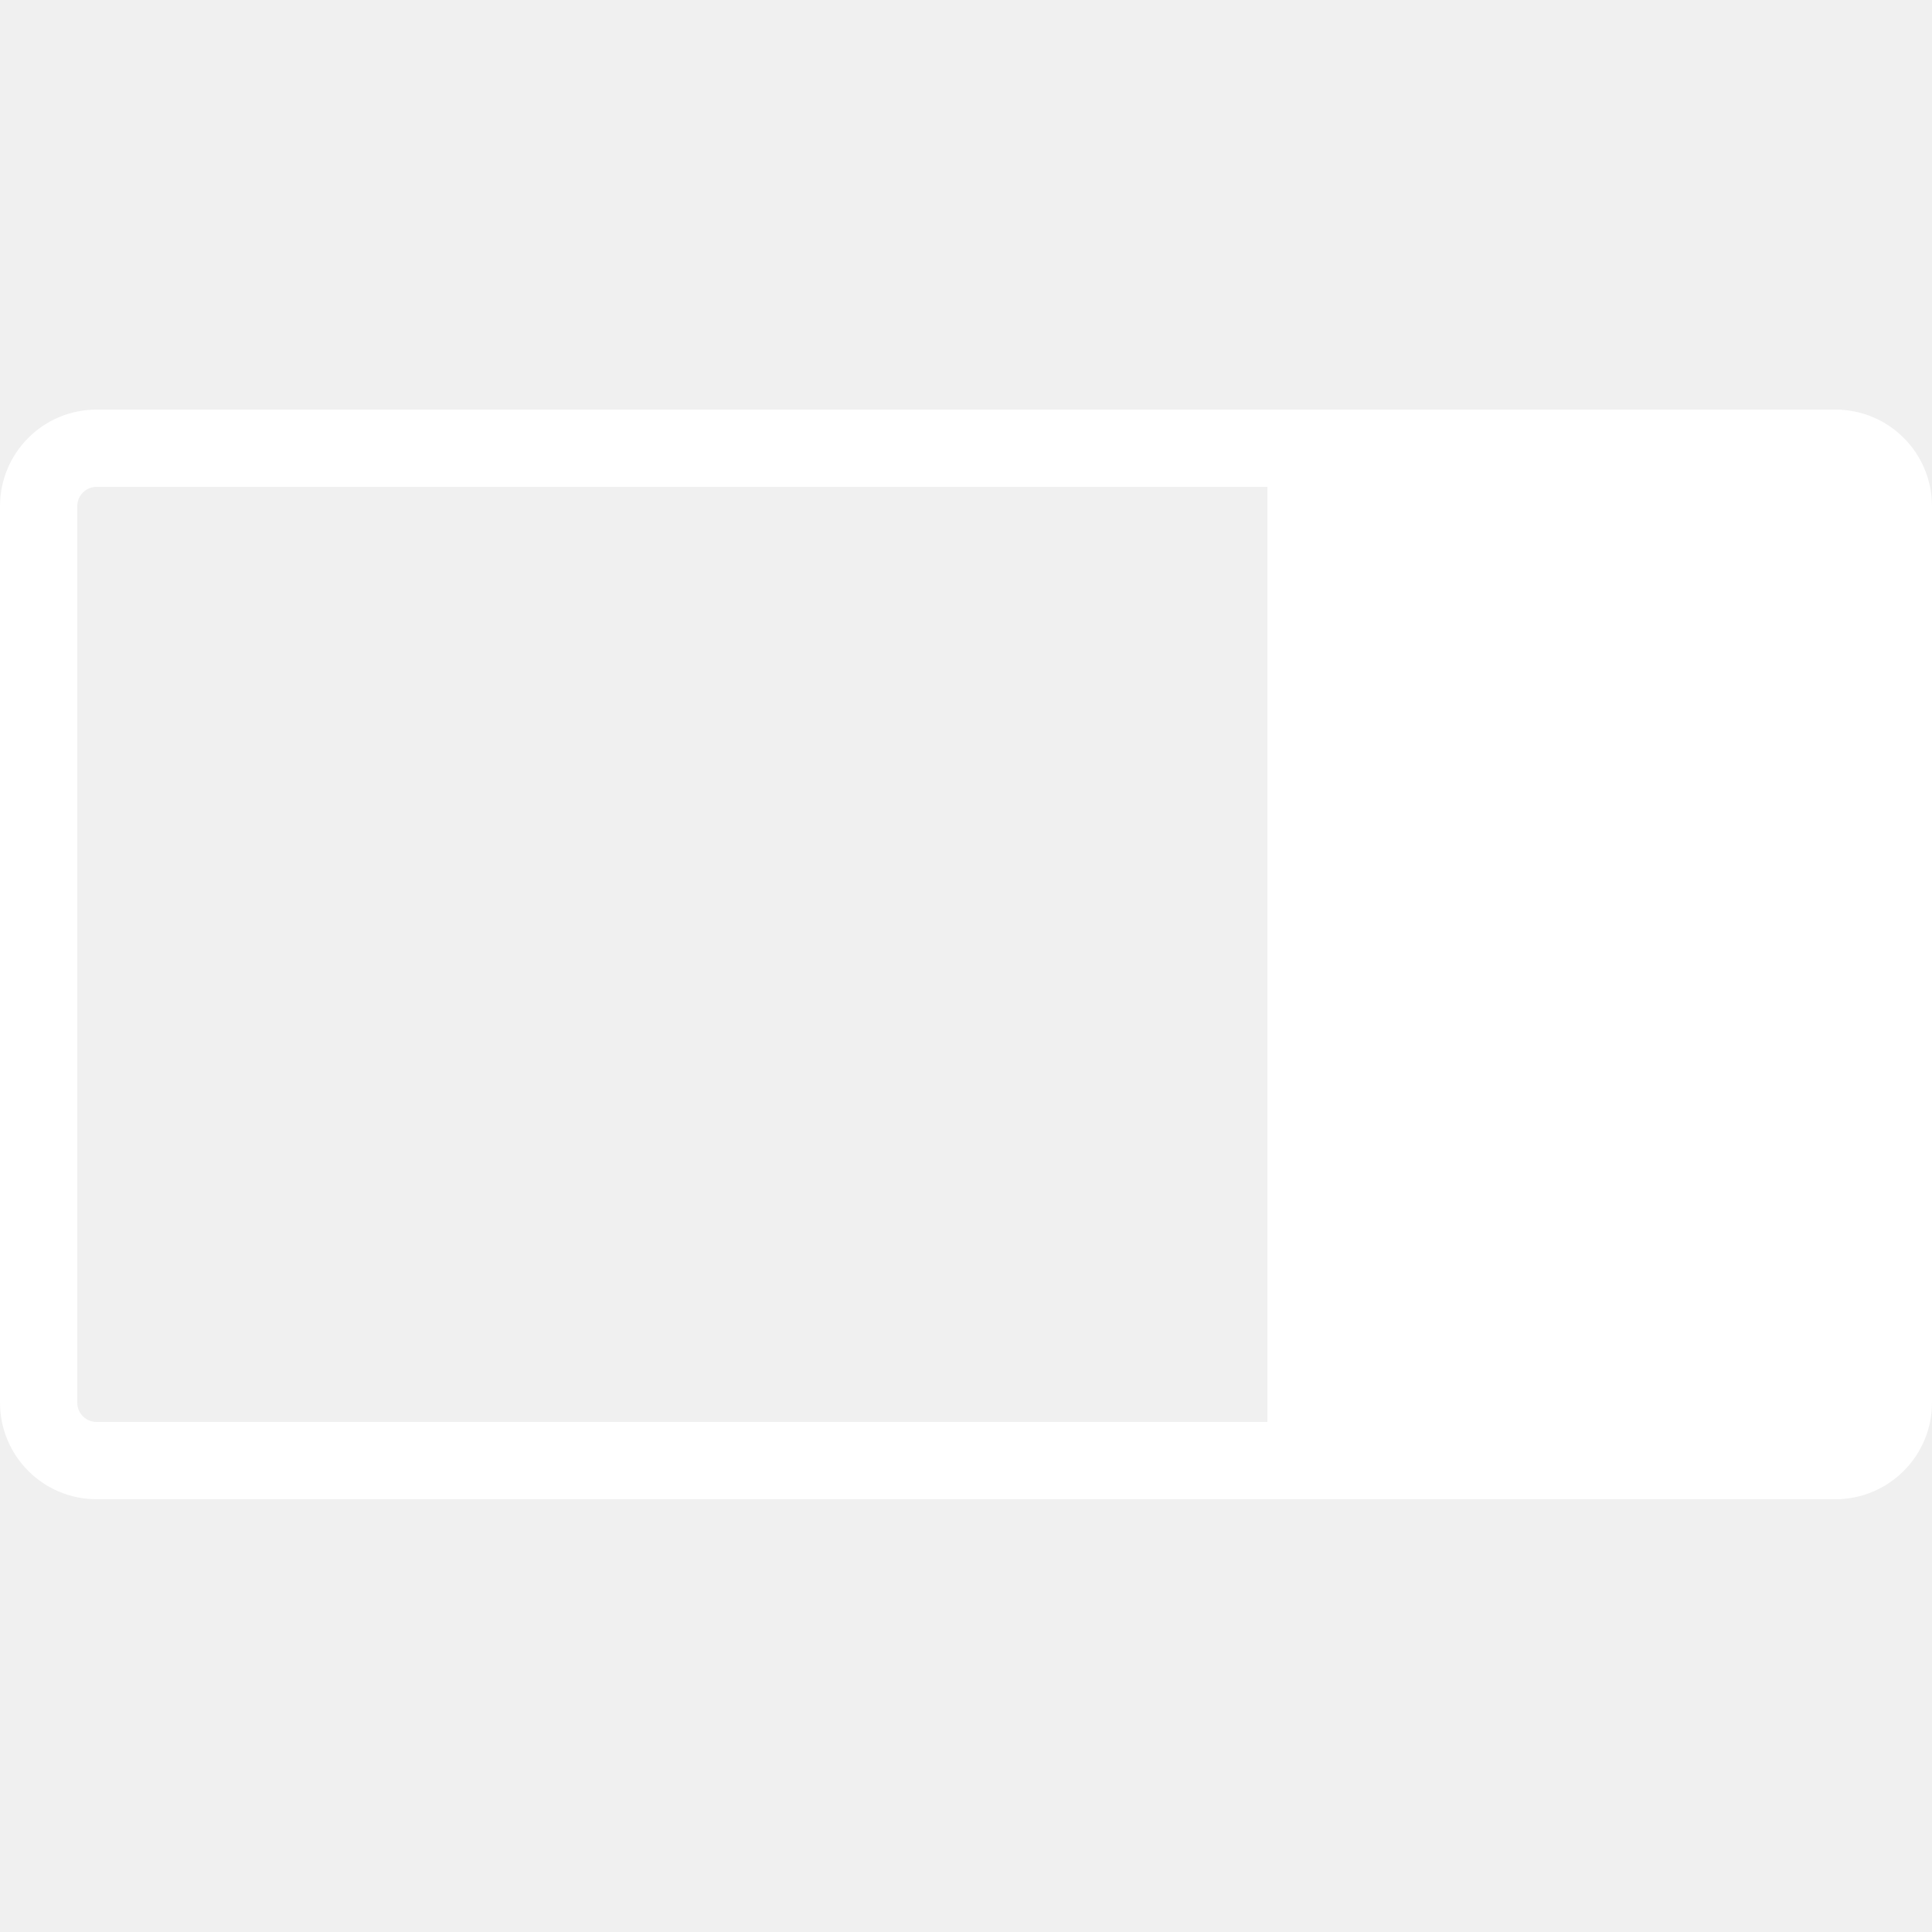
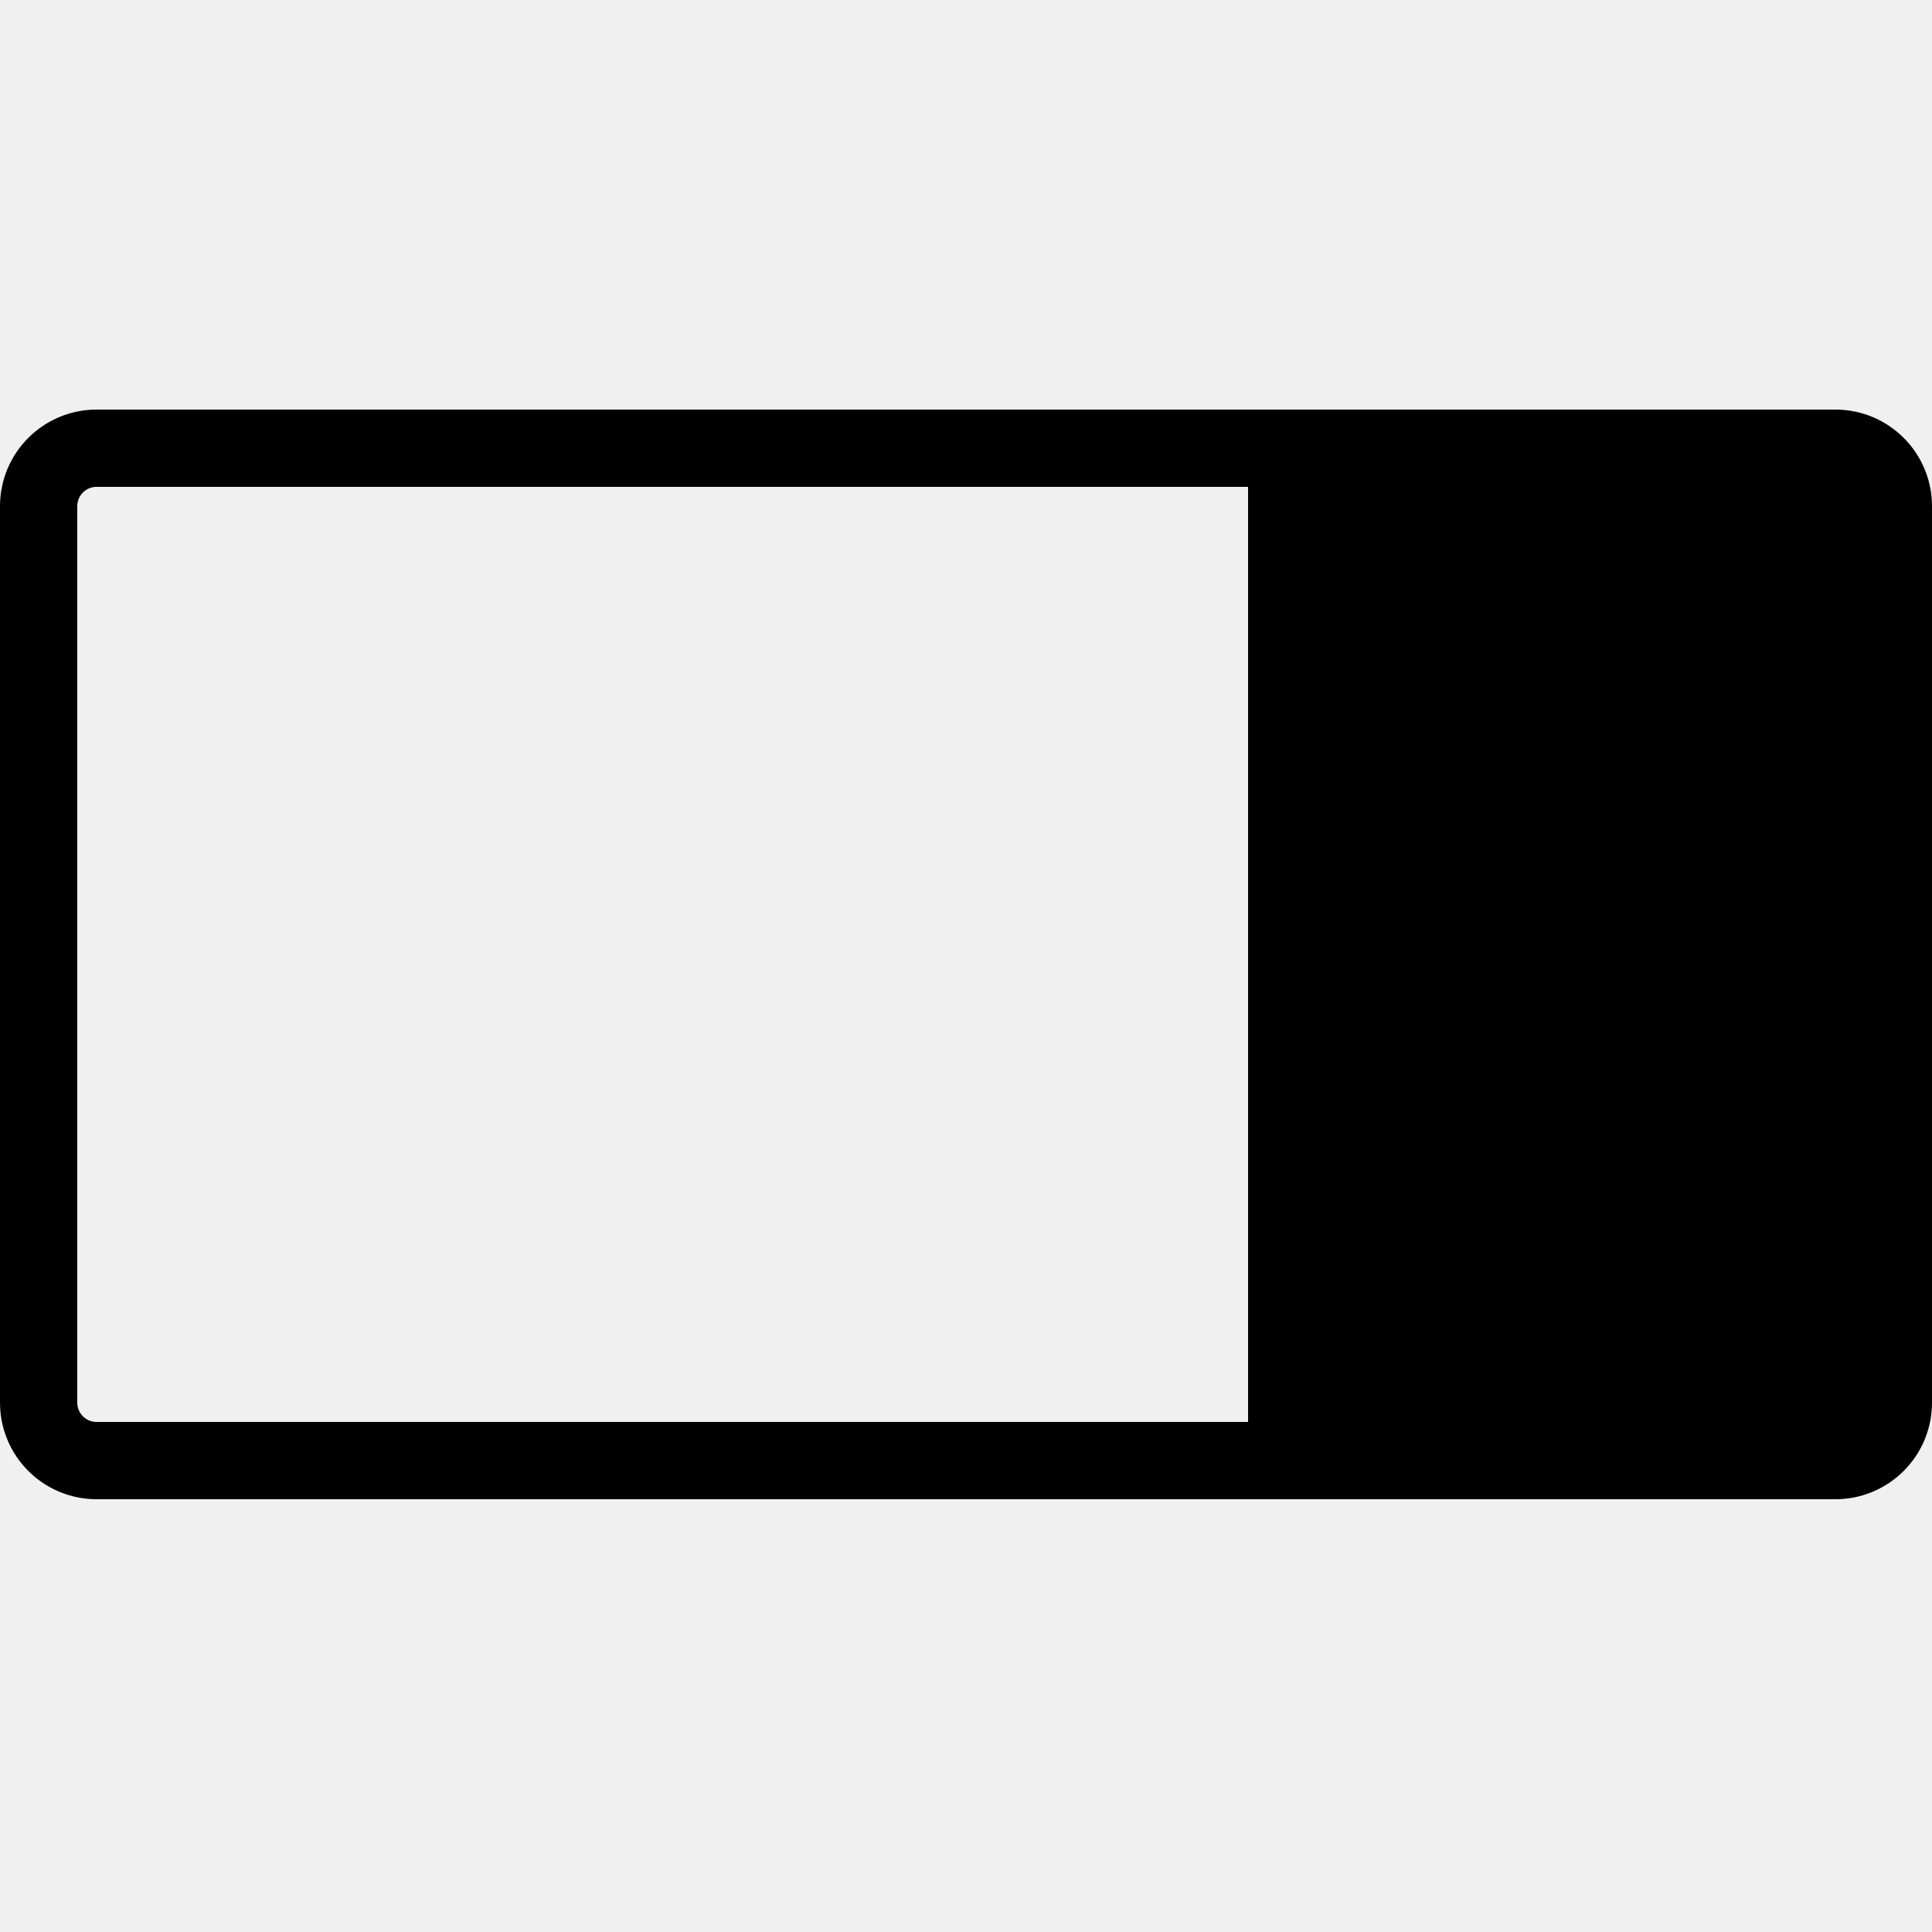
<svg xmlns="http://www.w3.org/2000/svg" width="500" height="500" viewBox="0 0 500 500" fill="none">
-   <rect x="10" y="116" width="480" height="262" rx="15" stroke="white" stroke-width="20" />
-   <rect x="328" y="388" width="282" height="157" rx="10" transform="rotate(-90 328 388)" fill="white" />
+   <rect x="10" y="116" width="480" height="262" rx="15" stroke="black" stroke-width="20" />
+   <rect x="323" y="388" width="282" height="157" rx="10" transform="rotate(-90 323 388)" fill="black" />
</svg>
